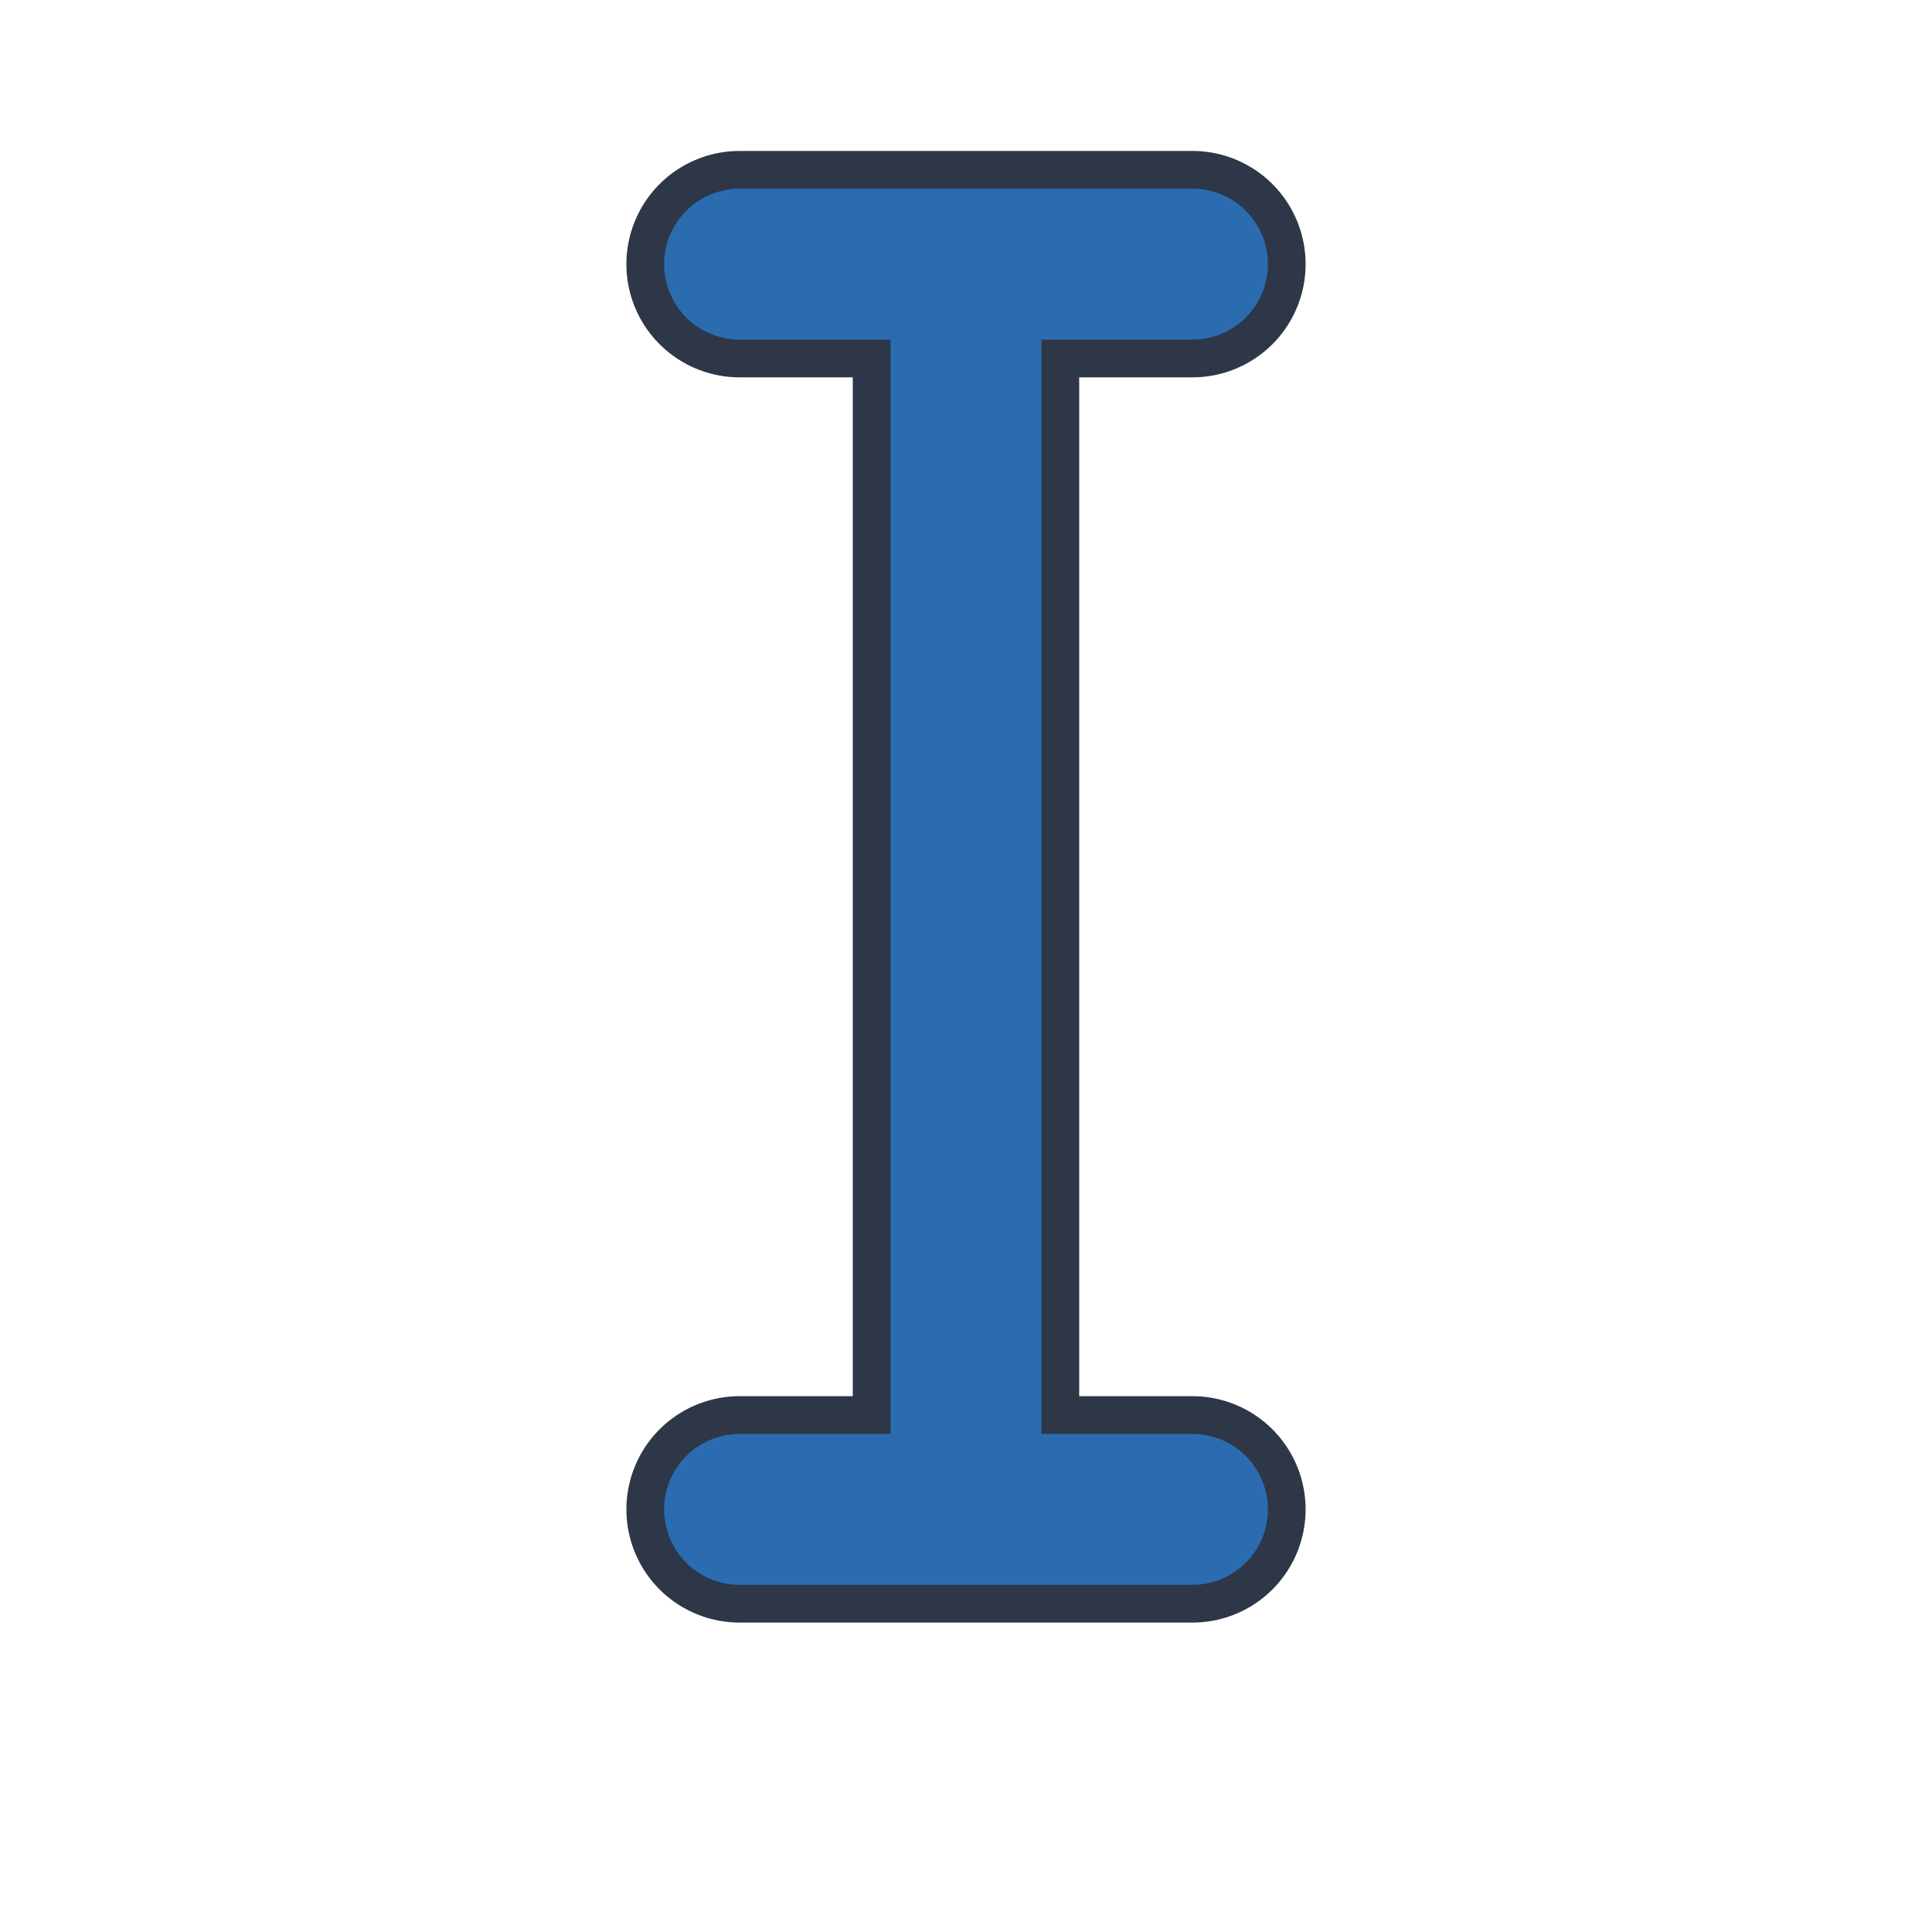
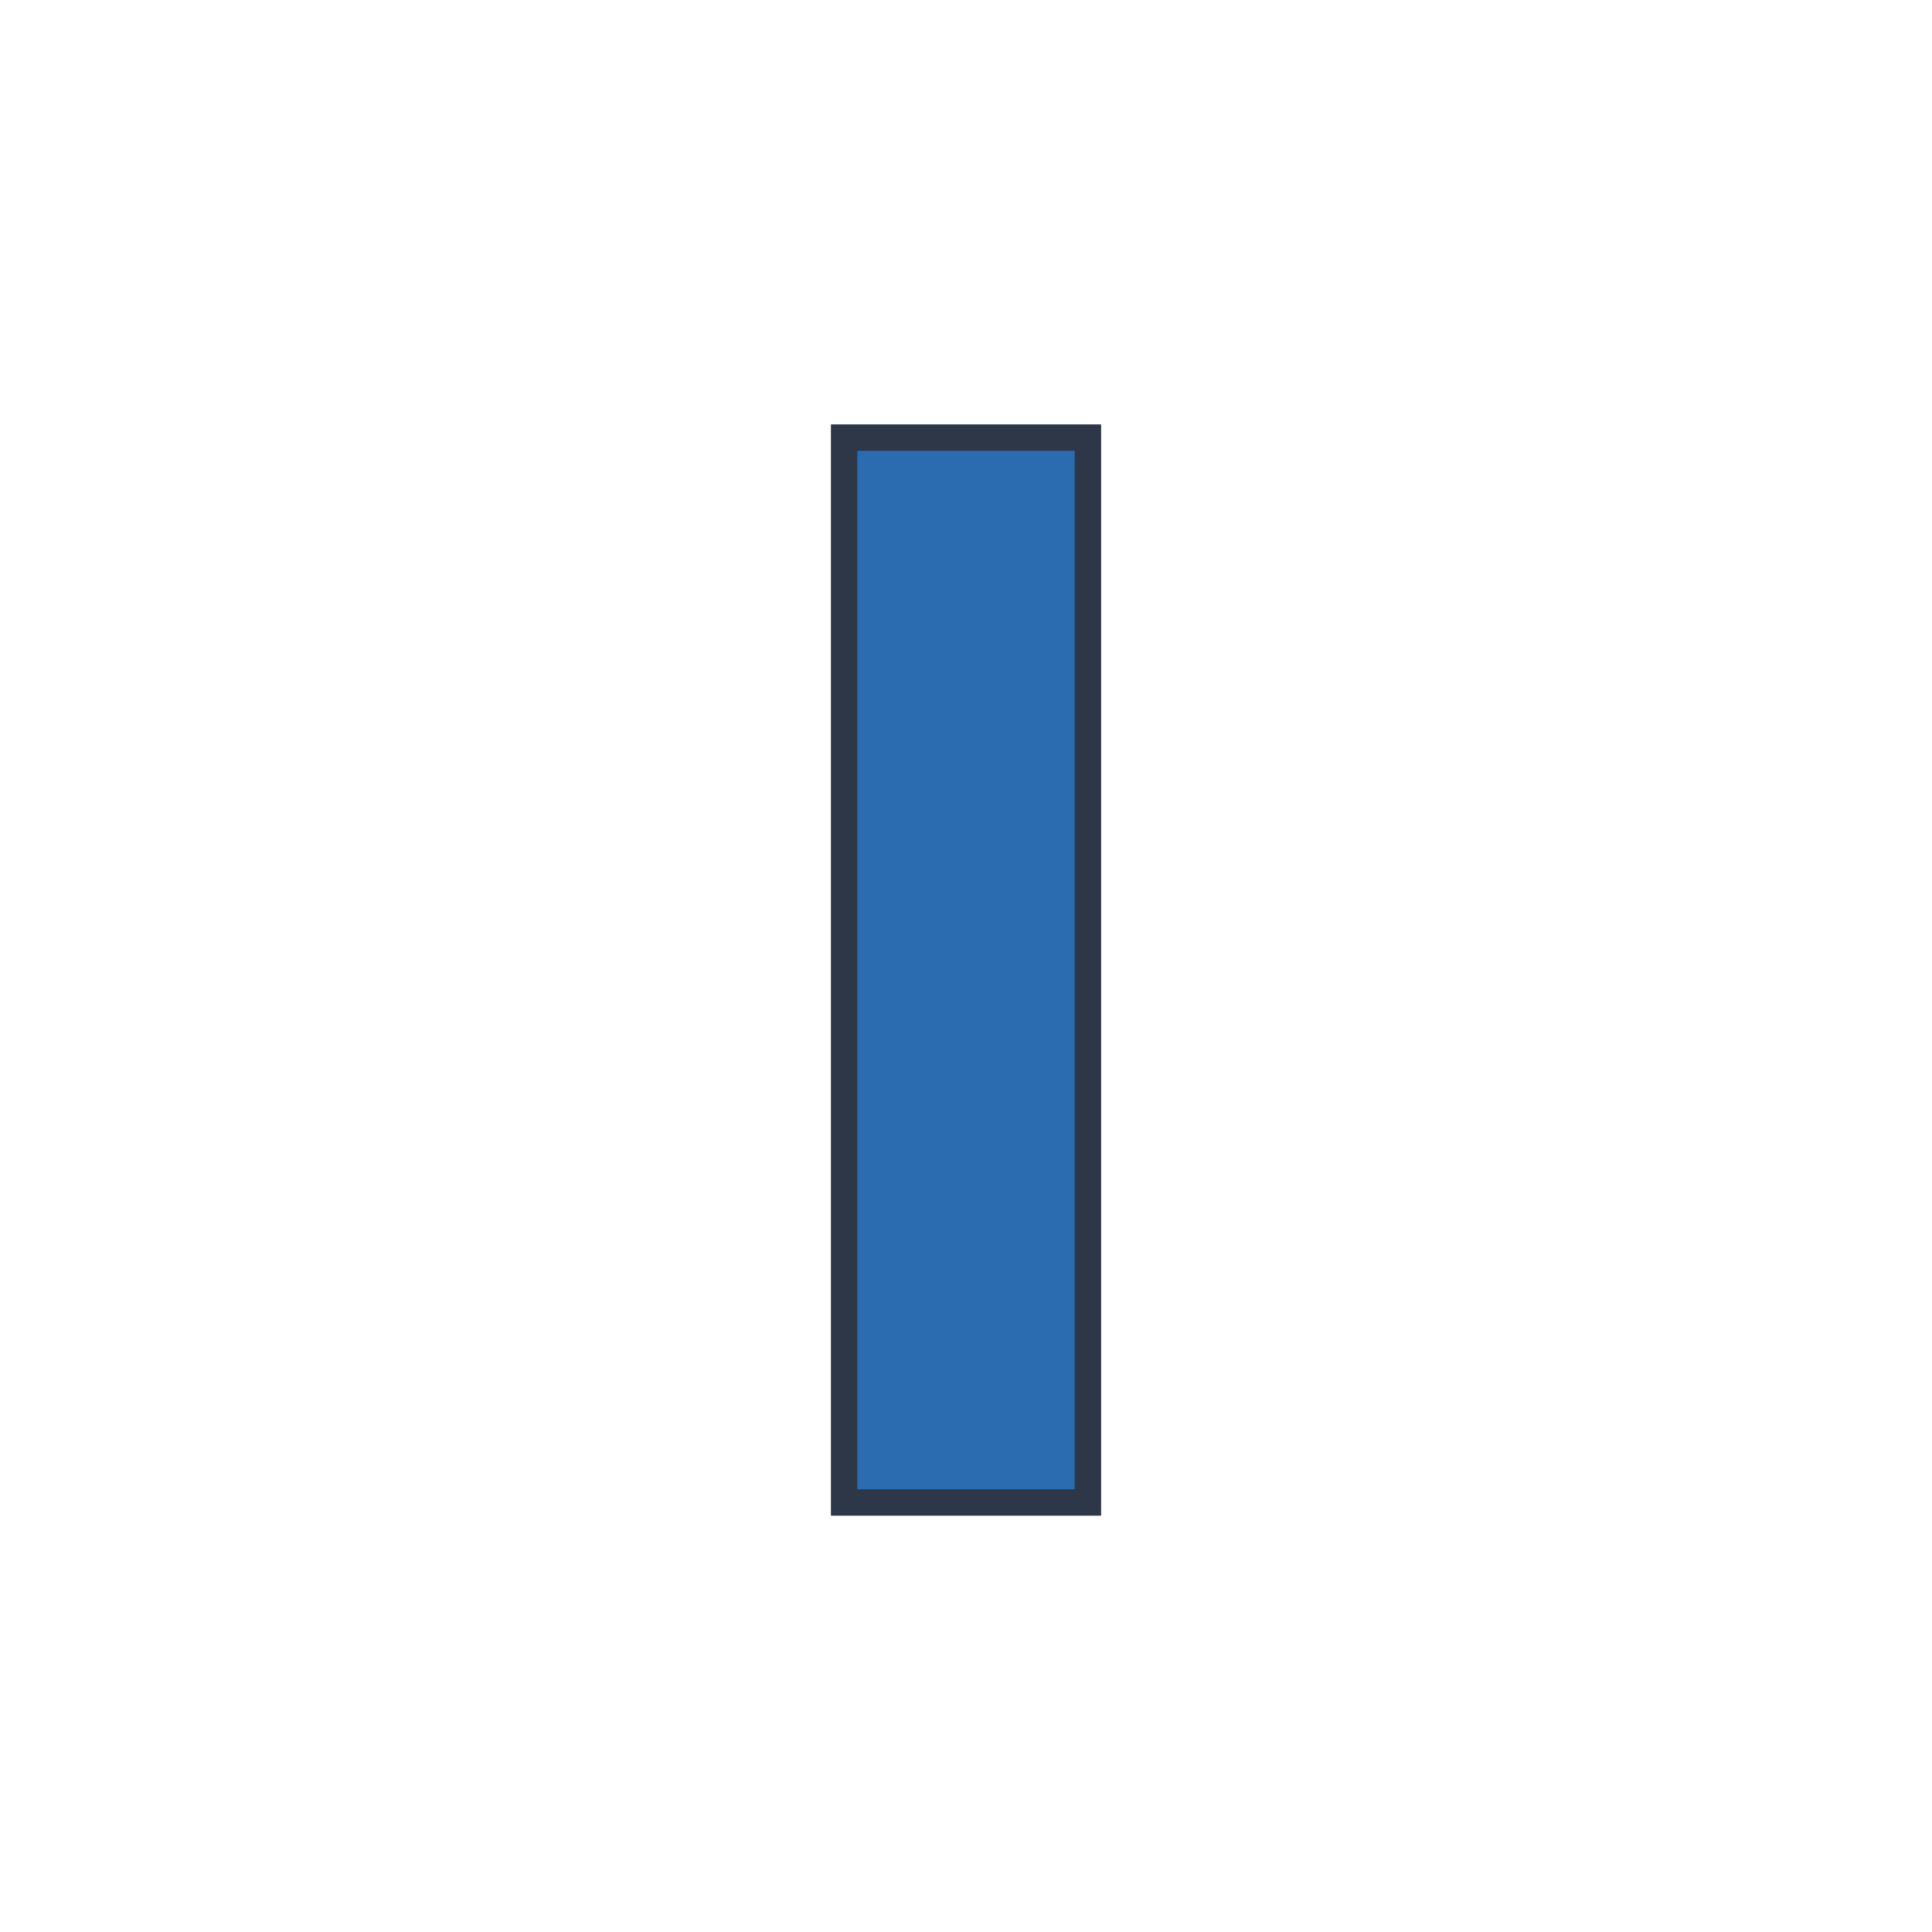
<svg xmlns="http://www.w3.org/2000/svg" viewBox="0 0 512 512">
-   <g fill="none" stroke-linecap="round" stroke-linejoin="round">
-     <path d="M 256 70 L 256 400 M 196 70 L 316 70 M 196 400 L 316 400" stroke="#2D3748" stroke-width="60" />
-     <path d="M 256 70 L 256 400 M 196 70 L 316 70 M 196 400 L 316 400" stroke="#2B6CB0" stroke-width="40" />
-   </g>
+   <text x="256" y="256" text-anchor="middle" dominant-baseline="central" font-family="Arial, Helvetica, sans-serif" font-weight="bold" font-size="400" fill="#2B6CB0" stroke="#2D3748" stroke-width="14" paint-order="stroke fill">I</text>
</svg>
